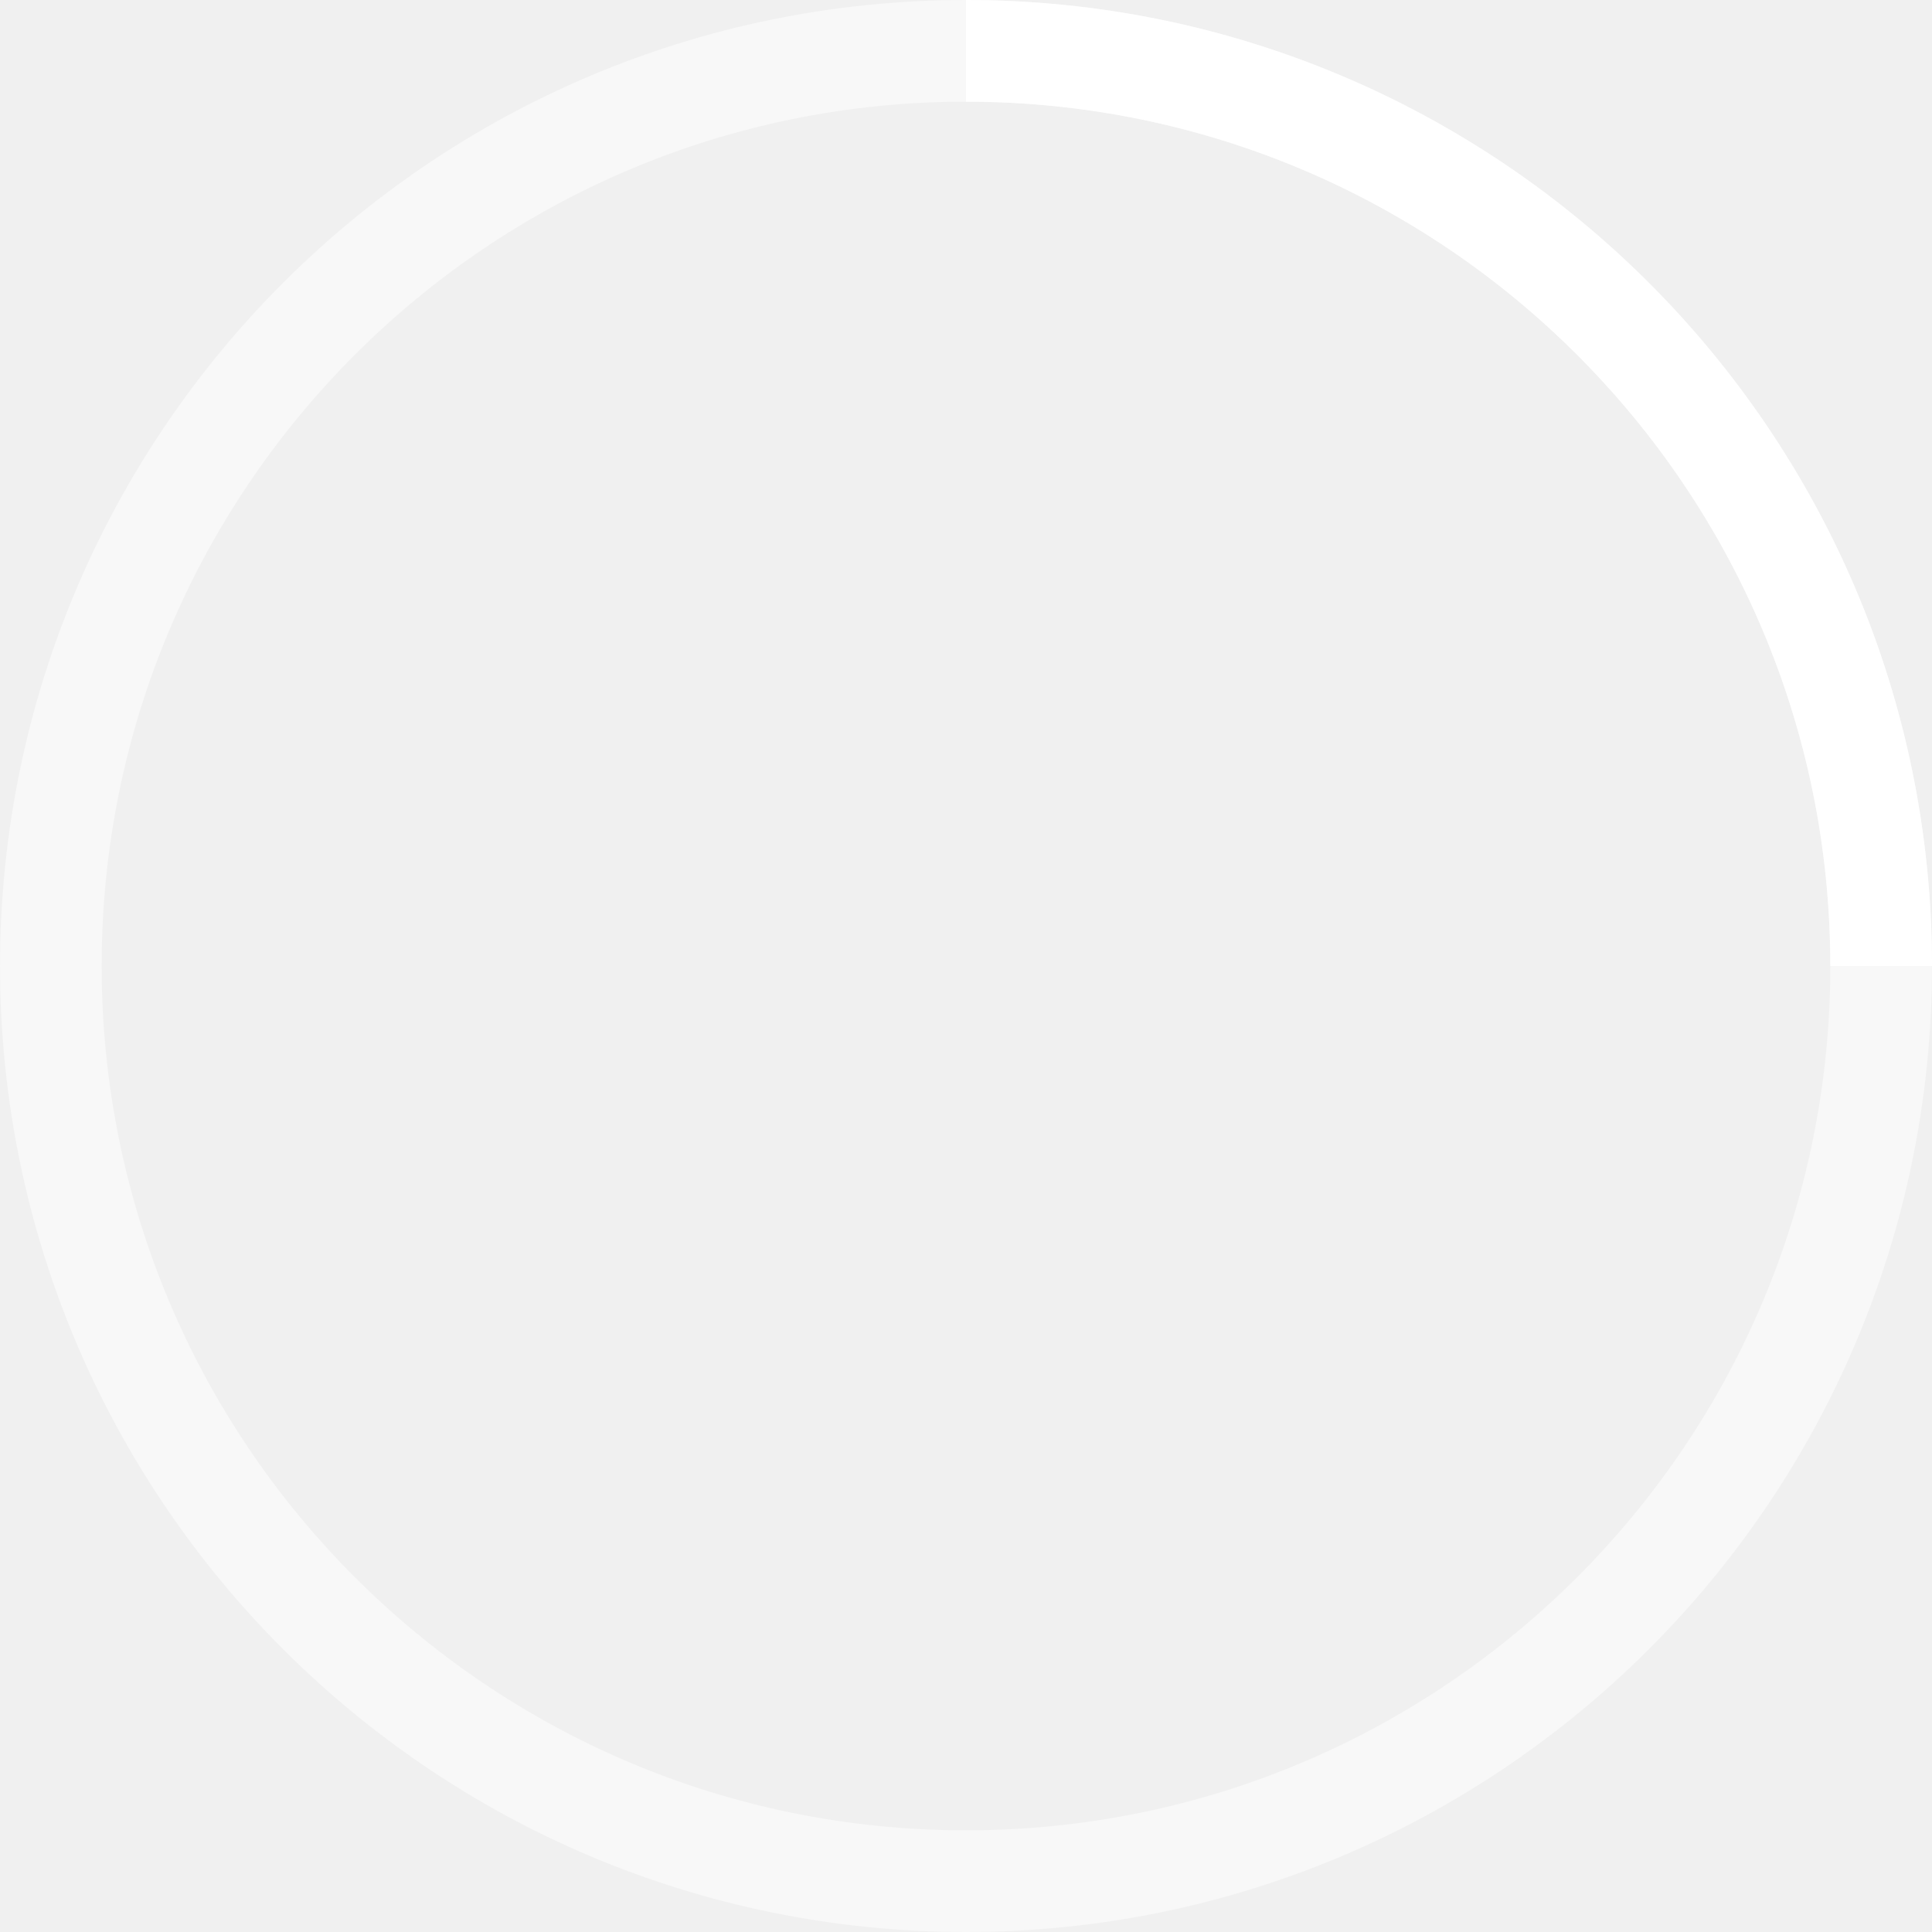
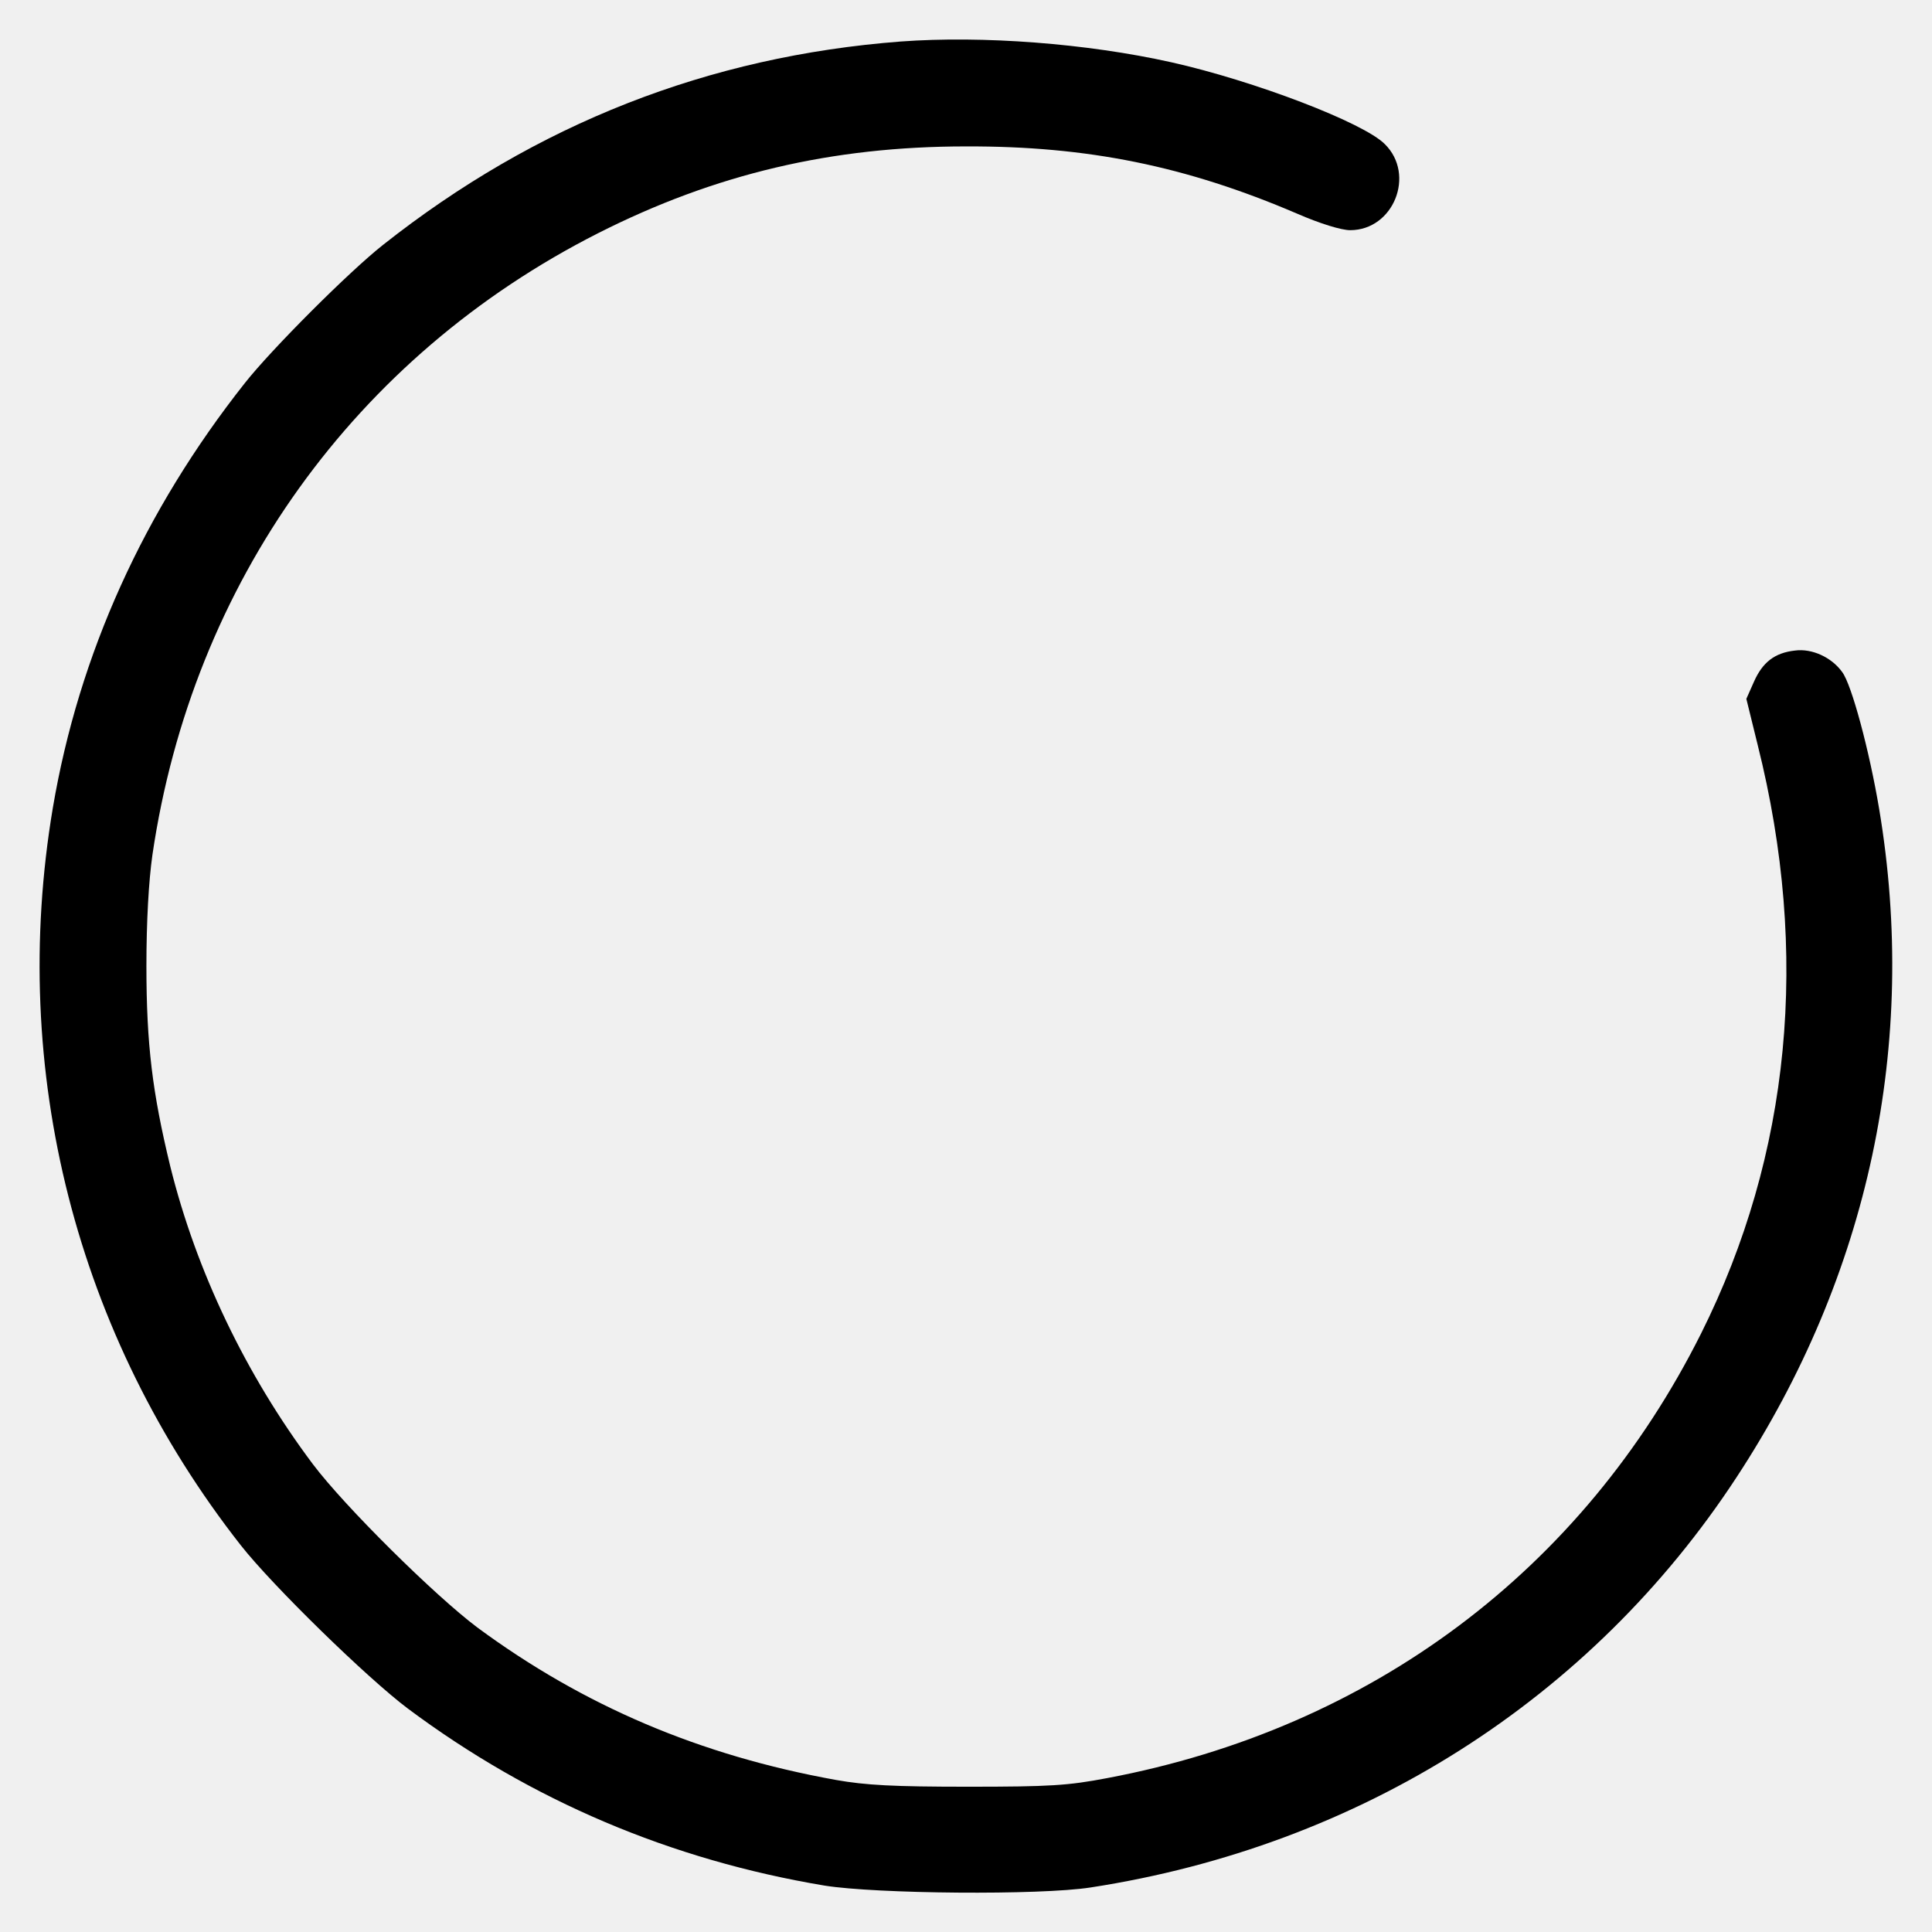
- <svg xmlns="http://www.w3.org/2000/svg" width="38" height="38" viewBox="0 0 38 38" stroke="#fff">
-   <g fill="none" fill-rule="evenodd">
-     <g transform="translate(1 1)" stroke-width="2">
-       <circle stroke-opacity=".5" cx="18" cy="18" r="18" />
-       <path d="M36 18c0-9.94-8.06-18-18-18">
-         <animateTransform attributeName="transform" type="rotate" from="0 18 18" to="360 18 18" dur=".9s" repeatCount="indefinite" />
-       </path>
-     </g>
+ <svg xmlns="http://www.w3.org/2000/svg" version="1.0" width="512pt" height="512pt" viewBox="0 0 512 512" preserveAspectRatio="xMidYMid meet">
+   <g transform="translate(0,512) scale(0.1,-0.1)" fill="#000000" stroke="none">
+     <path d="M2387 5010 c-509 -39 -966 -218 -1372 -539 -90 -71 -295 -276 -366 -366 -268 -339 -440 -719 -509 -1126 -117 -696 61 -1397 498 -1954 84 -107 335 -352 443 -433 327 -244 697 -401 1104 -469 137 -22 570 -26 705 -5 715 110 1327 499 1712 1087 351 535 482 1150 378 1771 -26 155 -73 330 -98 363 -28 39 -80 63 -125 57 -54 -6 -86 -31 -109 -83 l-20 -45 30 -122 c139 -554 87 -1086 -150 -1560 -314 -627 -874 -1046 -1573 -1178 -105 -20 -152 -23 -370 -23 -197 0 -271 4 -350 18 -360 65 -668 196 -950 404 -112 84 -351 320 -436 433 -177 236 -309 511 -378 790 -47 194 -63 322 -63 530 0 118 6 225 16 295 106 720 536 1320 1181 1647 310 157 620 230 975 230 322 1 583 -52 877 -178 62 -27 118 -44 141 -44 115 0 174 147 92 228 -56 57 -347 168 -566 217 -224 50 -500 71 -717 55z" />
  </g>
</svg>
